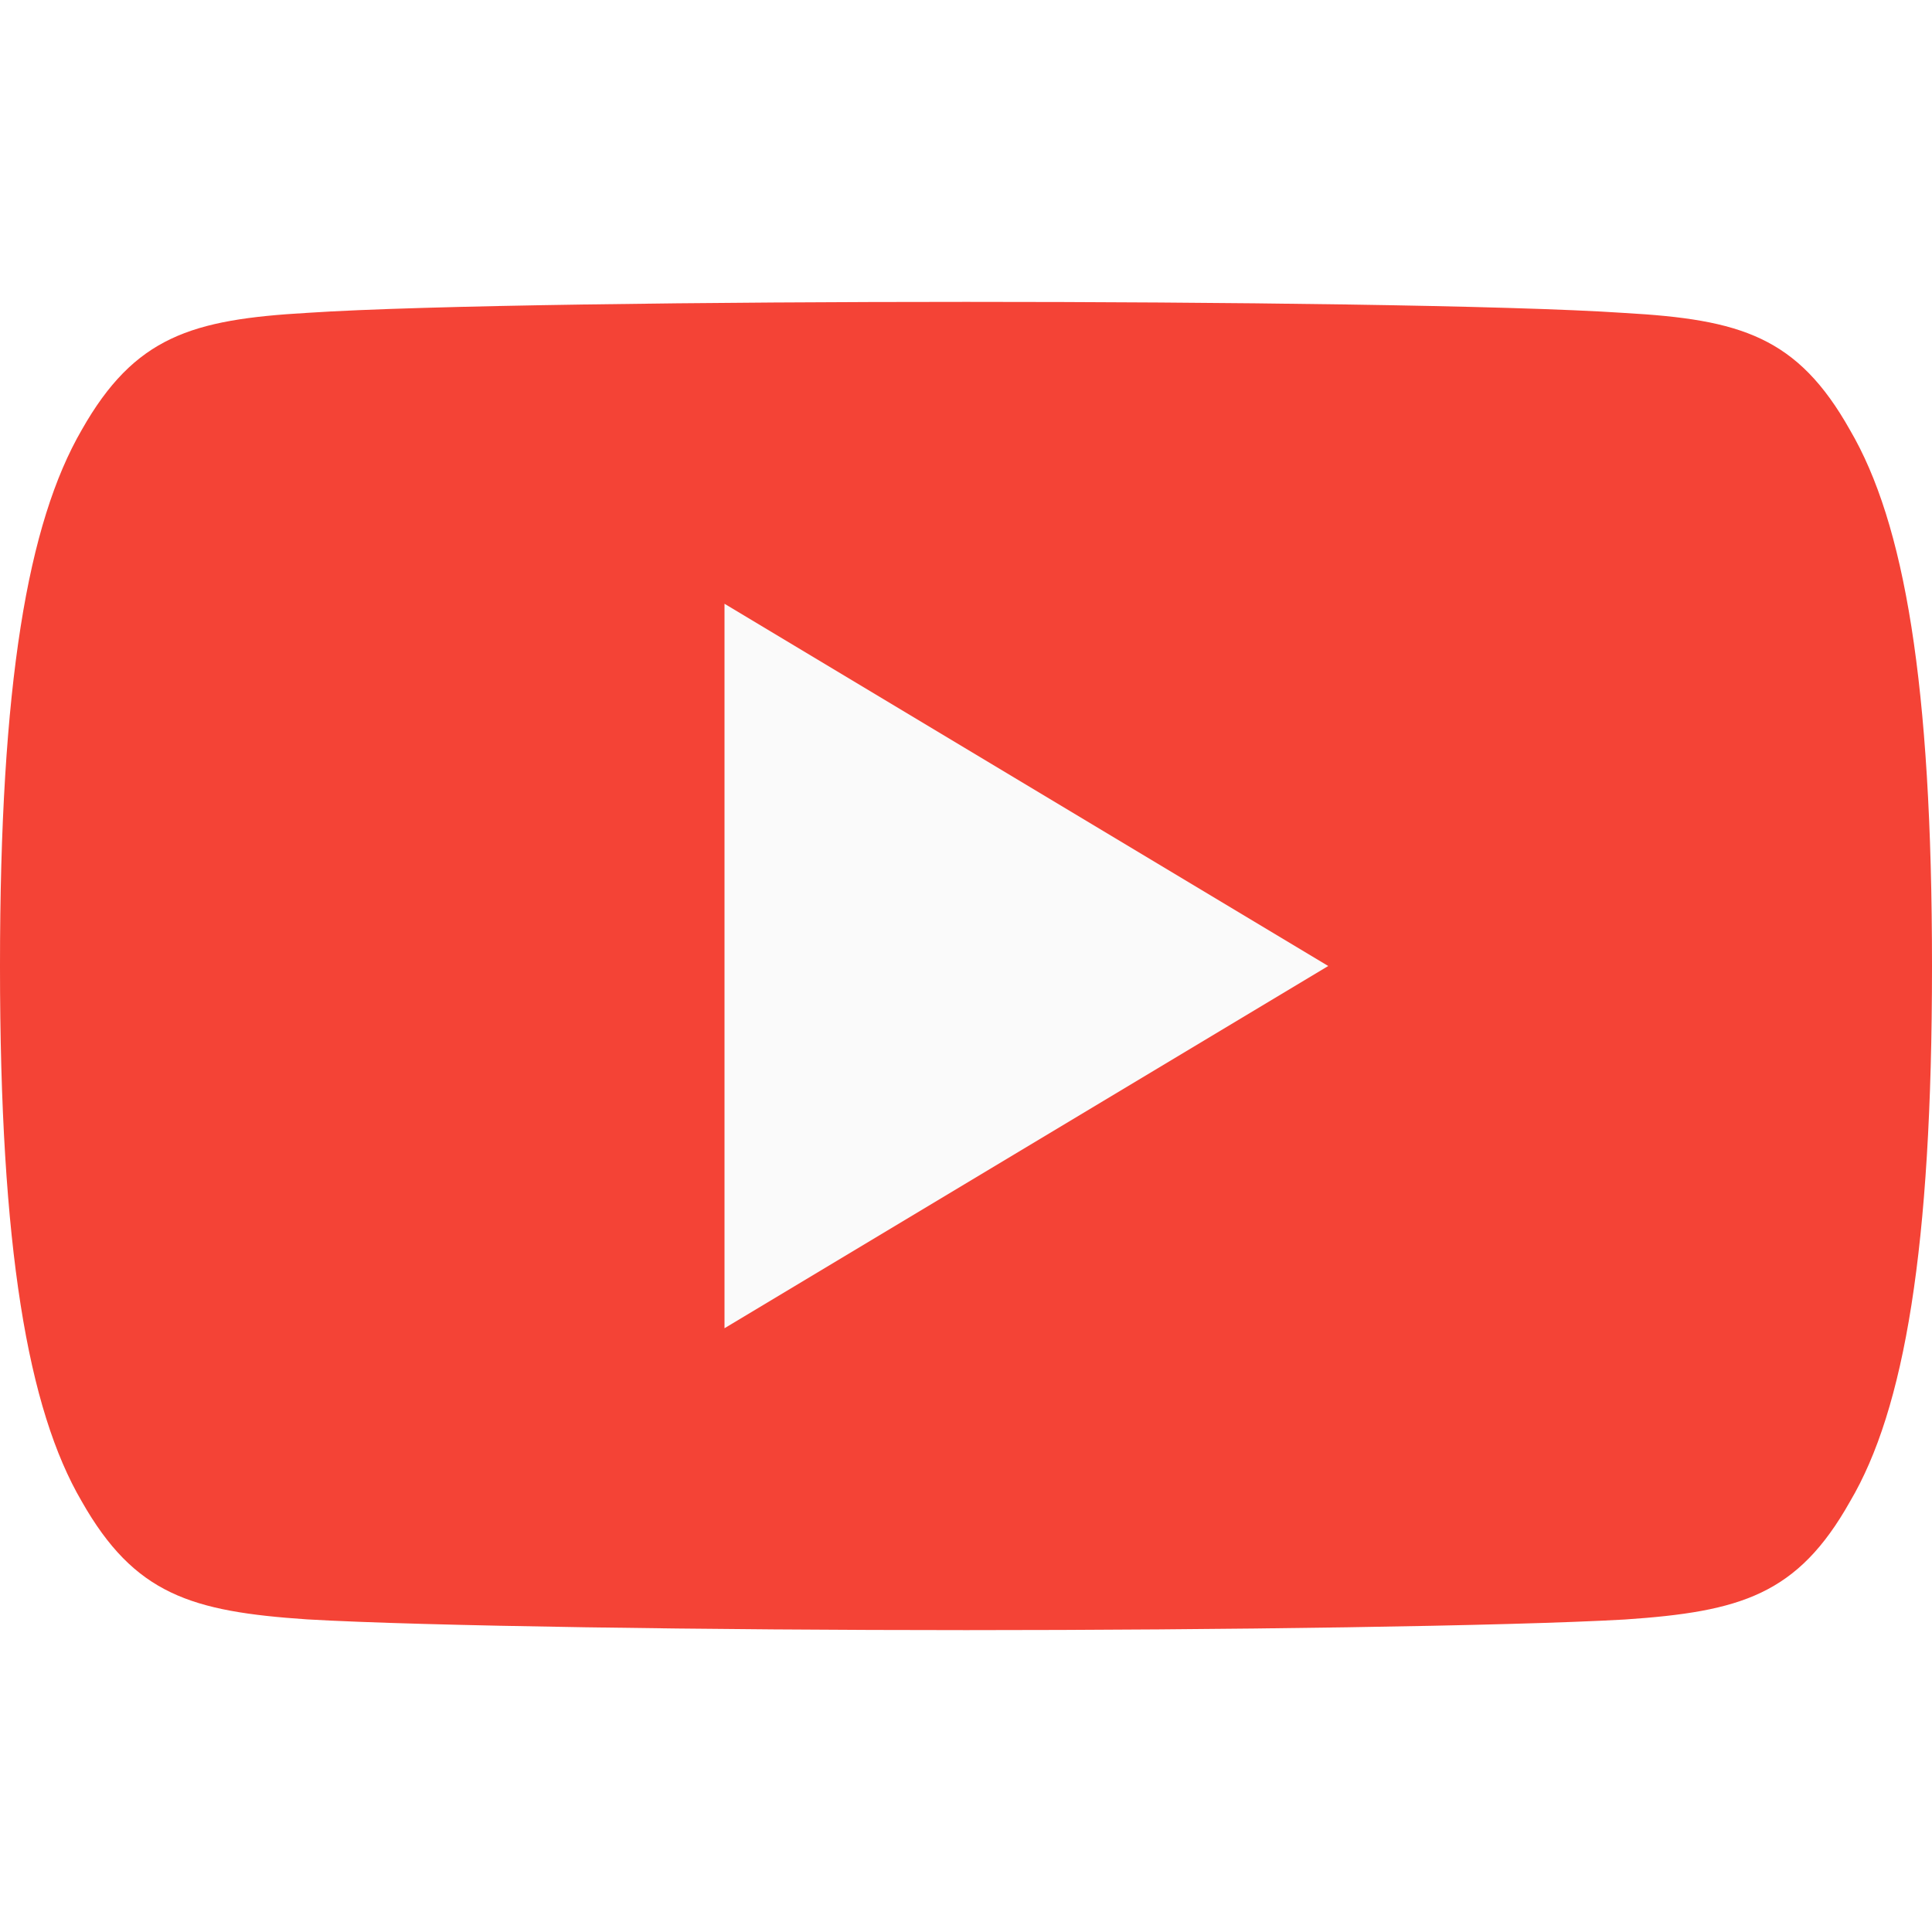
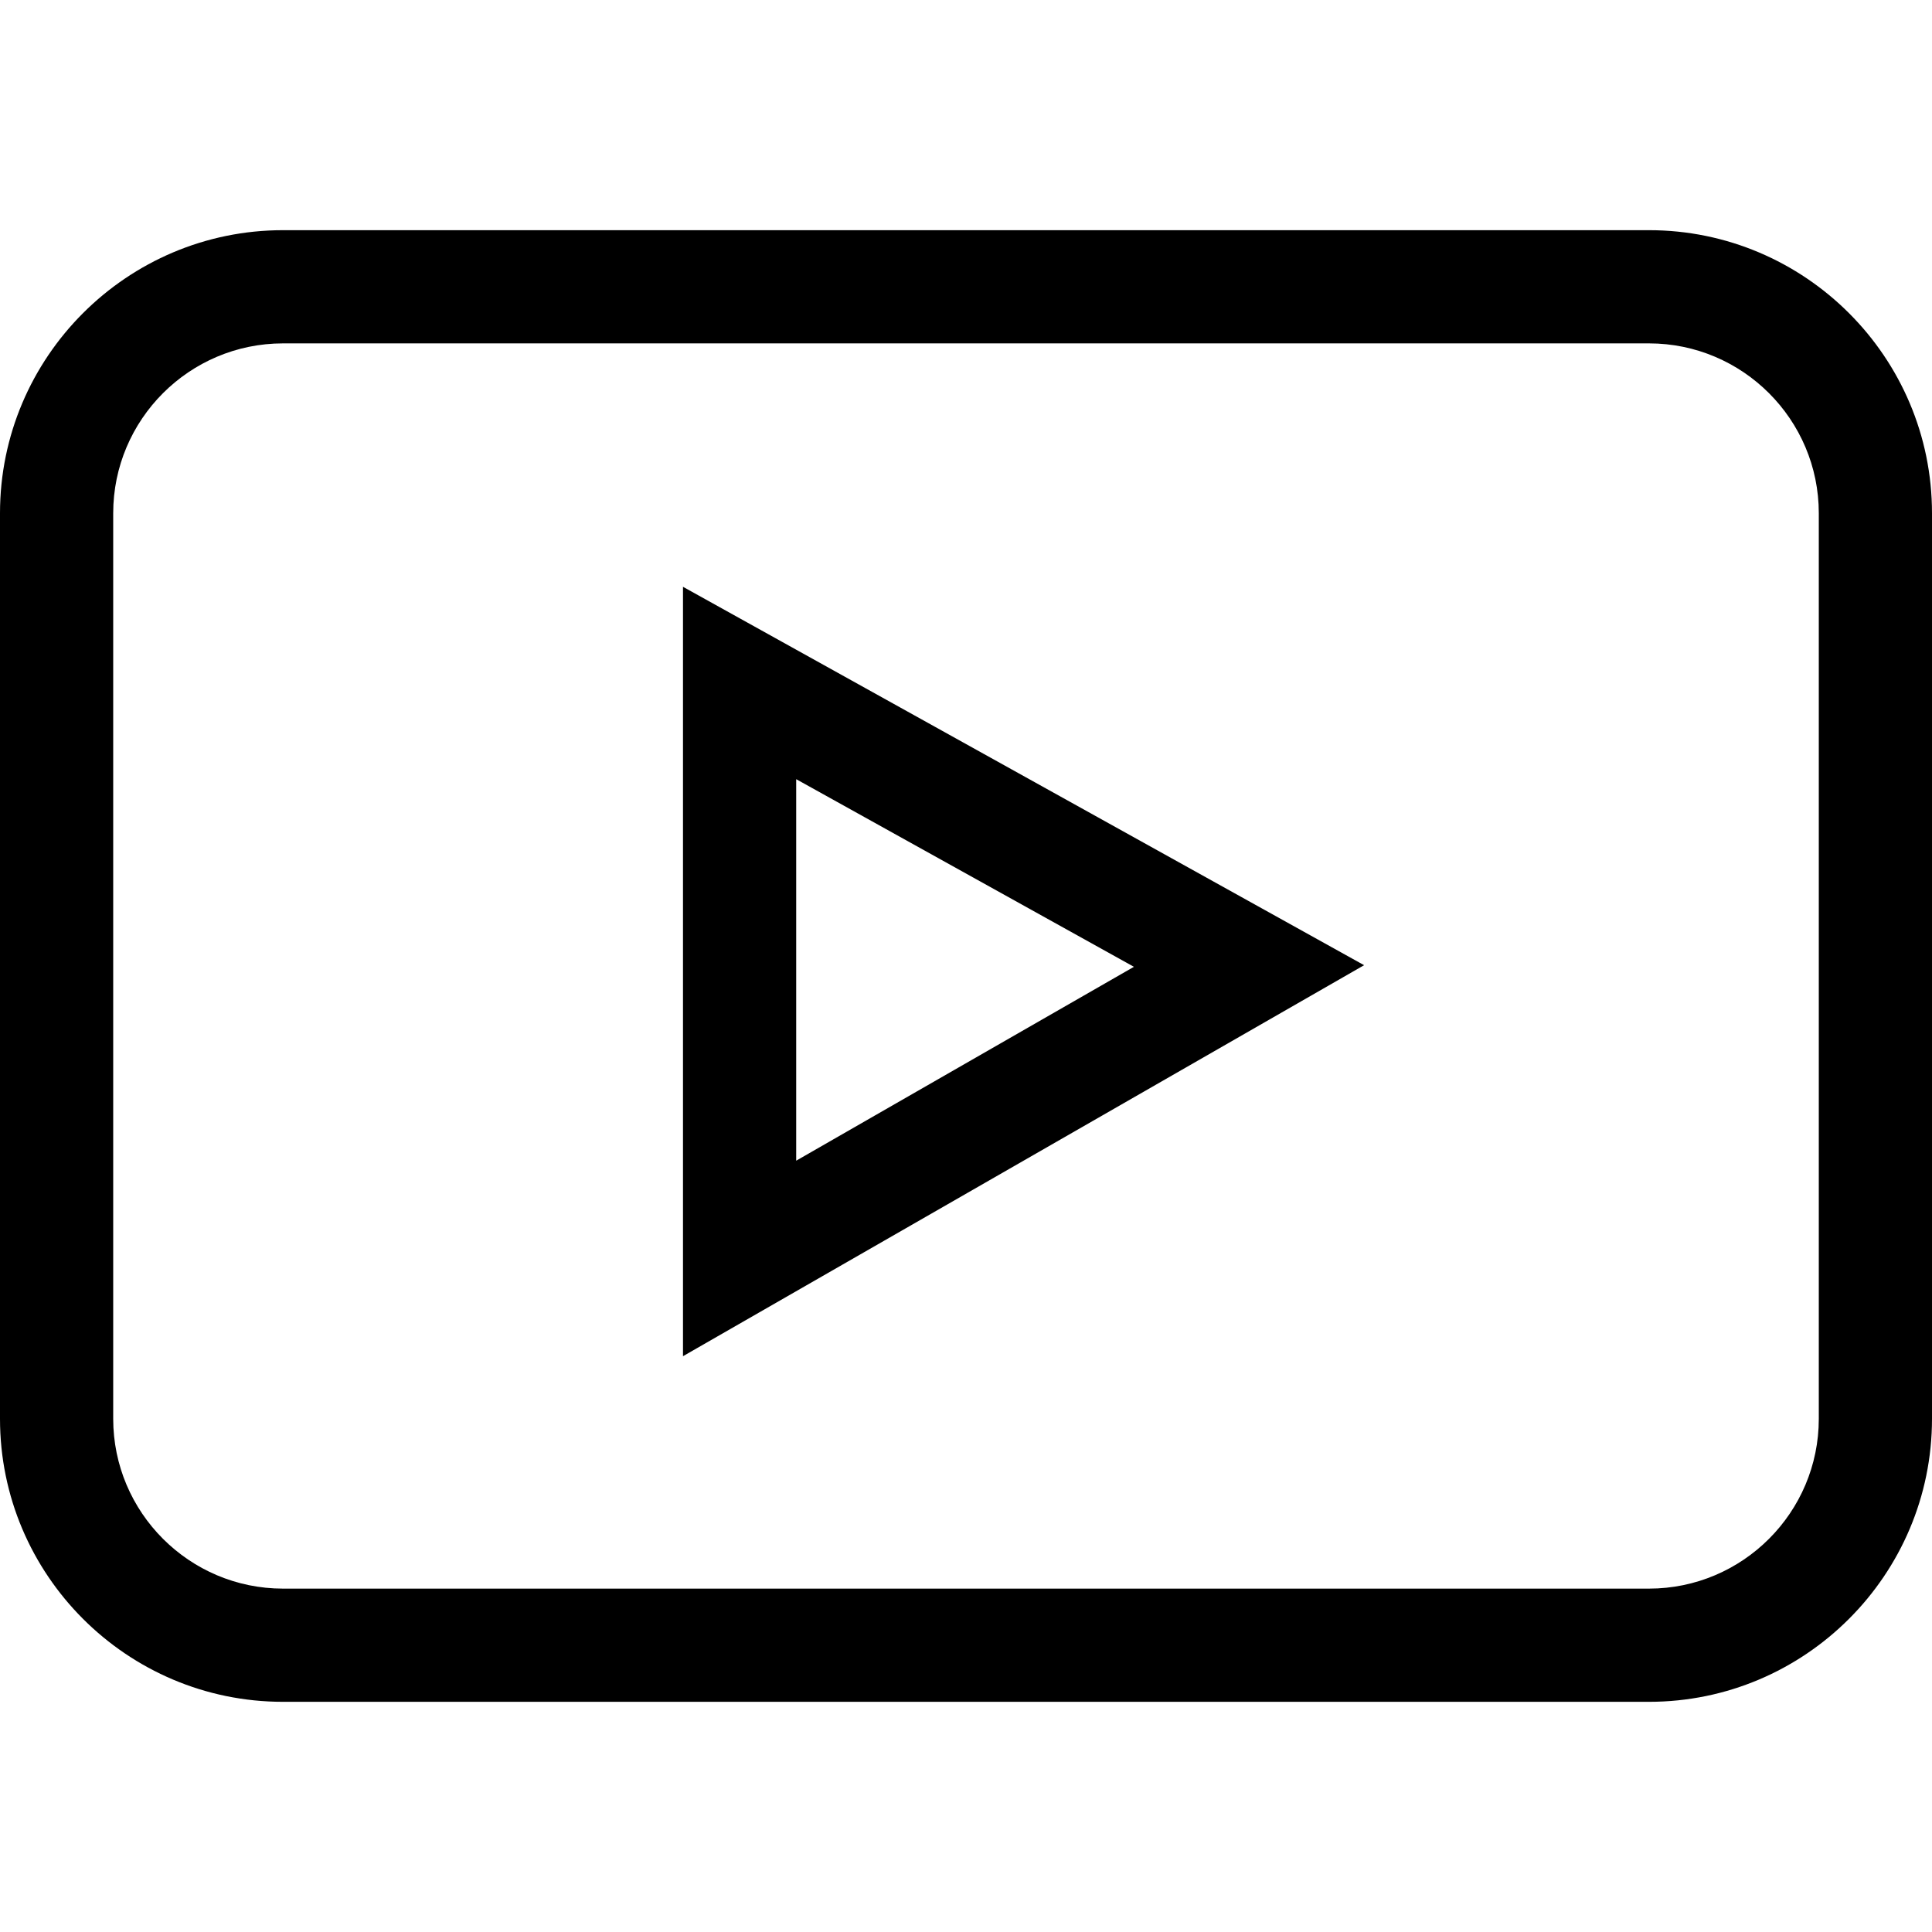
- <svg xmlns="http://www.w3.org/2000/svg" version="1.1" id="Capa_1" x="0px" y="0px" viewBox="0 0 512 512" style="enable-background:new 0 0 512 512;" xml:space="preserve">
-   <g>
-     <path style="fill:#F44336;" d="M490.24,113.92c-13.888-24.704-28.96-29.248-59.648-30.976C399.936,80.864,322.848,80,256.064,80   c-66.912,0-144.032,0.864-174.656,2.912c-30.624,1.76-45.728,6.272-59.744,31.008C7.36,138.592,0,181.088,0,255.904   C0,255.968,0,256,0,256c0,0.064,0,0.096,0,0.096v0.064c0,74.496,7.36,117.312,21.664,141.728   c14.016,24.704,29.088,29.184,59.712,31.264C112.032,430.944,189.152,432,256.064,432c66.784,0,143.872-1.056,174.56-2.816   c30.688-2.08,45.76-6.56,59.648-31.264C504.704,373.504,512,330.688,512,256.192c0,0,0-0.096,0-0.16c0,0,0-0.064,0-0.096   C512,181.088,504.704,138.592,490.24,113.92z" />
-     <polygon style="fill:#FAFAFA;" points="192,352 192,160 352,256  " />
-   </g>
-   <g>
- </g>
-   <g>
- </g>
-   <g>
- </g>
-   <g>
- </g>
-   <g>
- </g>
-   <g>
- </g>
-   <g>
- </g>
-   <g>
- </g>
-   <g>
- </g>
-   <g>
- </g>
-   <g>
- </g>
-   <g>
- </g>
-   <g>
- </g>
-   <g>
- </g>
-   <g>
- </g>
+ <svg xmlns="http://www.w3.org/2000/svg" viewBox="0 -61 512 512">
+   <path d="m75 390h362c41.355 0 75-33.645 75-75v-240c0-41.355-33.645-75-75-75h-362c-41.355 0-75 33.645-75 75v240c0 41.355 33.645 75 75 75zm-45-315c0-24.812 20.188-45 45-45h362c24.812 0 45 20.188 45 45v240c0 24.812-20.188 45-45 45h-362c-24.812 0-45-20.188-45-45zm0 0" />
+   <path d="m181 94.508v203.898l180.5-103.621zm30 50.984 89.5 49.723-89.5 51.379zm0 0" />
</svg>
